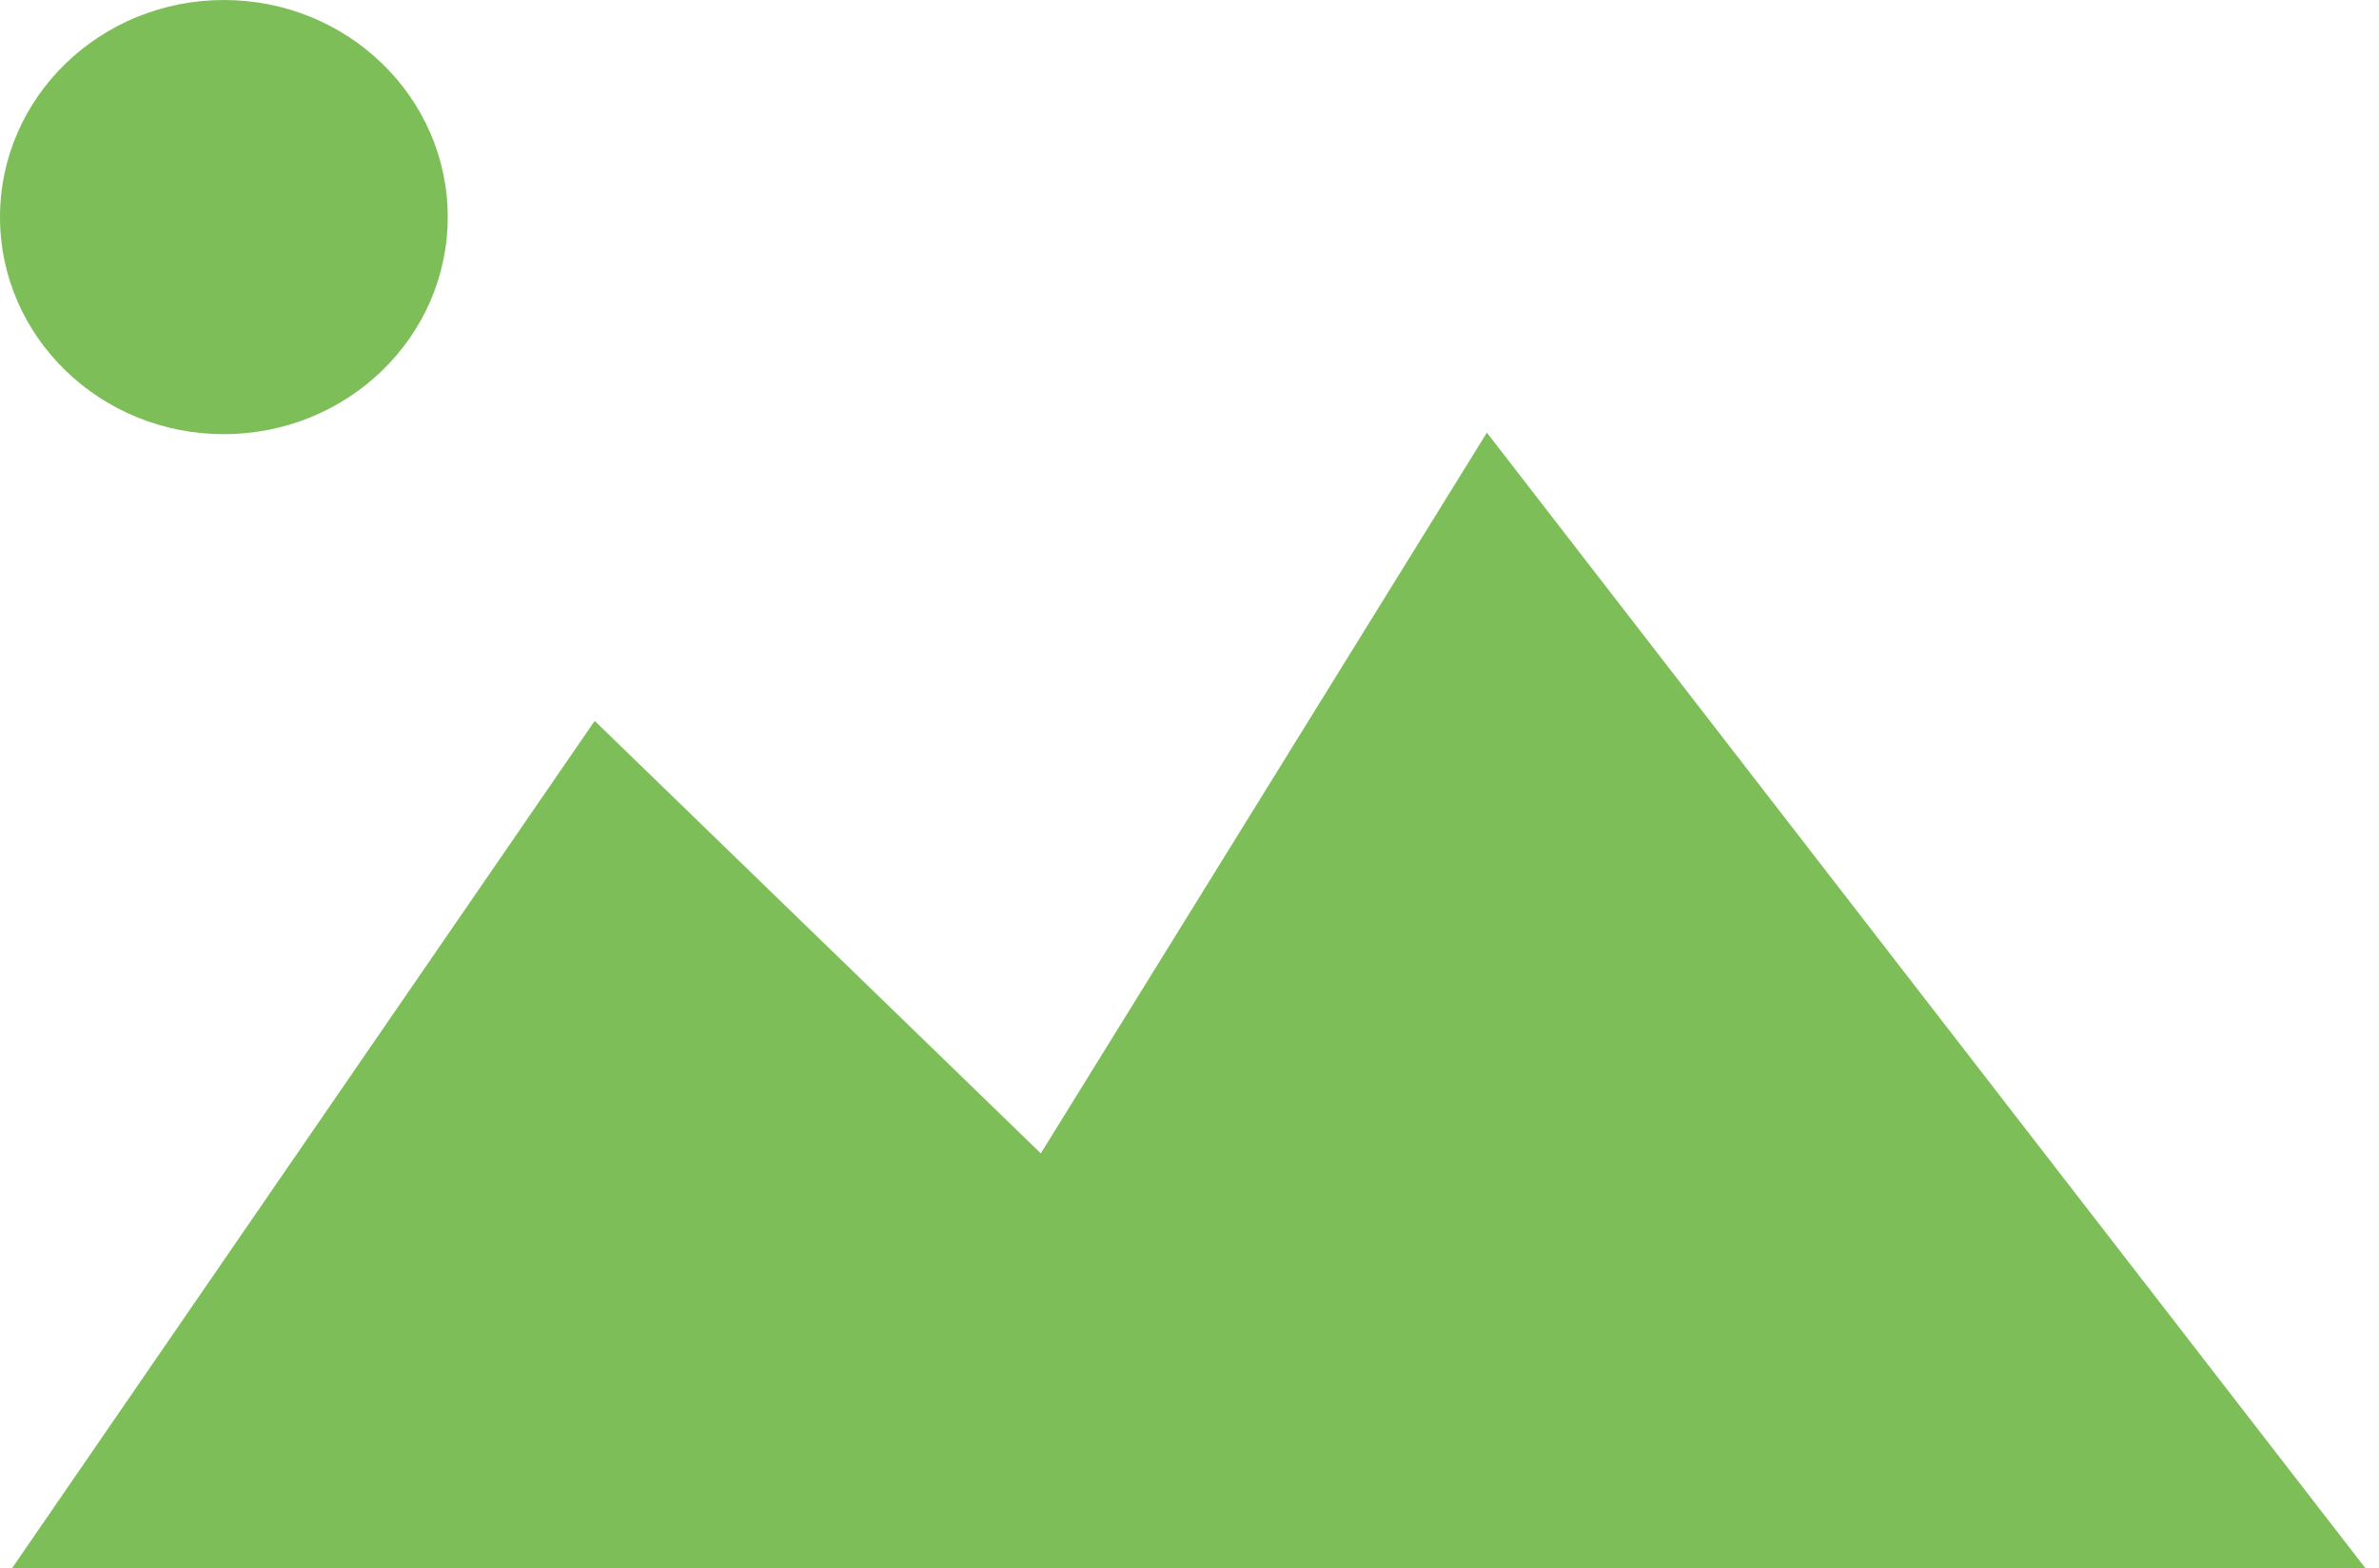
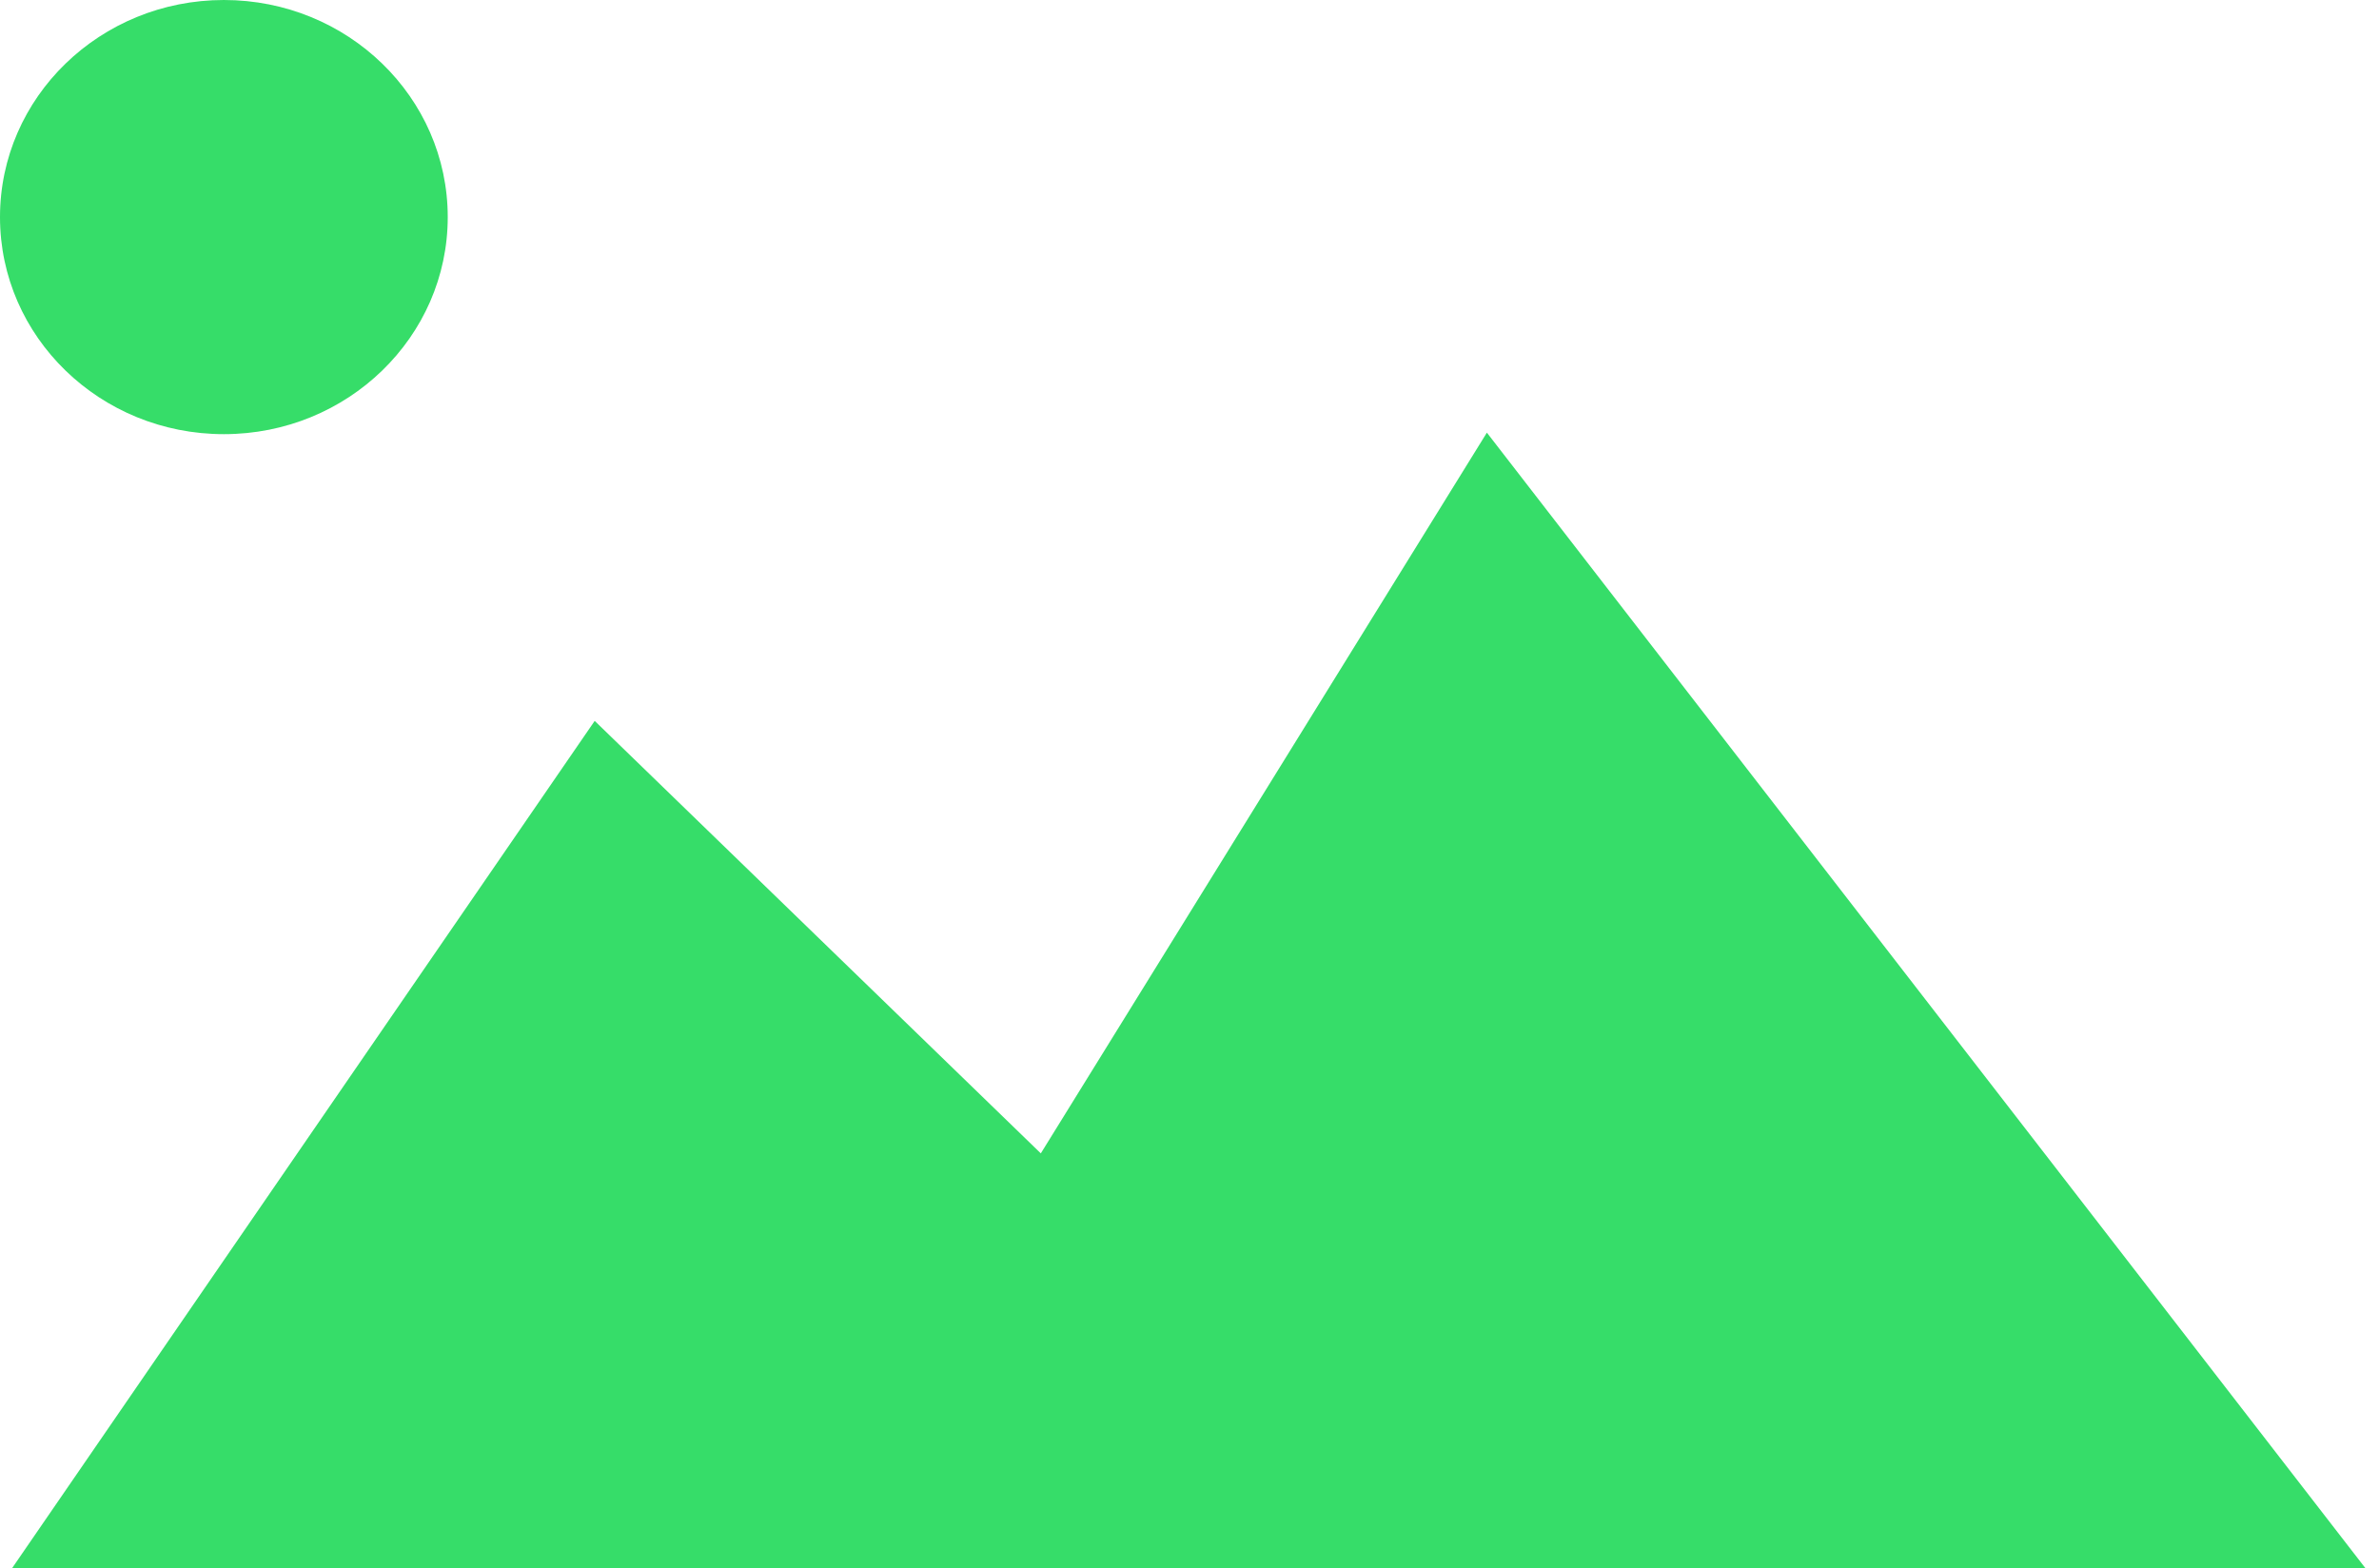
<svg xmlns="http://www.w3.org/2000/svg" width="44px" height="29px" viewBox="0 0 44 29" version="1.1">
  <defs />
  <g id="Icons" stroke="none" stroke-width="1" fill="none" fill-rule="evenodd">
-     <g id="icons/attach-image-active" fill="#7EBE59">
+     <g id="icons/attach-image-active" fill="#36DD69">
      <path d="M44,29.333 L27.5,8.003 L19.25,21.335 L10.999,13.335 L7.10542736e-14,29.333 L44,29.333 L44,29.333 Z M4.141,0 C6.427,0 8.281,1.797 8.281,4.016 C8.281,6.233 6.427,8.031 4.141,8.031 C1.855,8.032 0,6.235 0,4.016 C0,1.798 1.853,0 4.141,0 Z" id="Shape" />
    </g>
  </g>
</svg>
